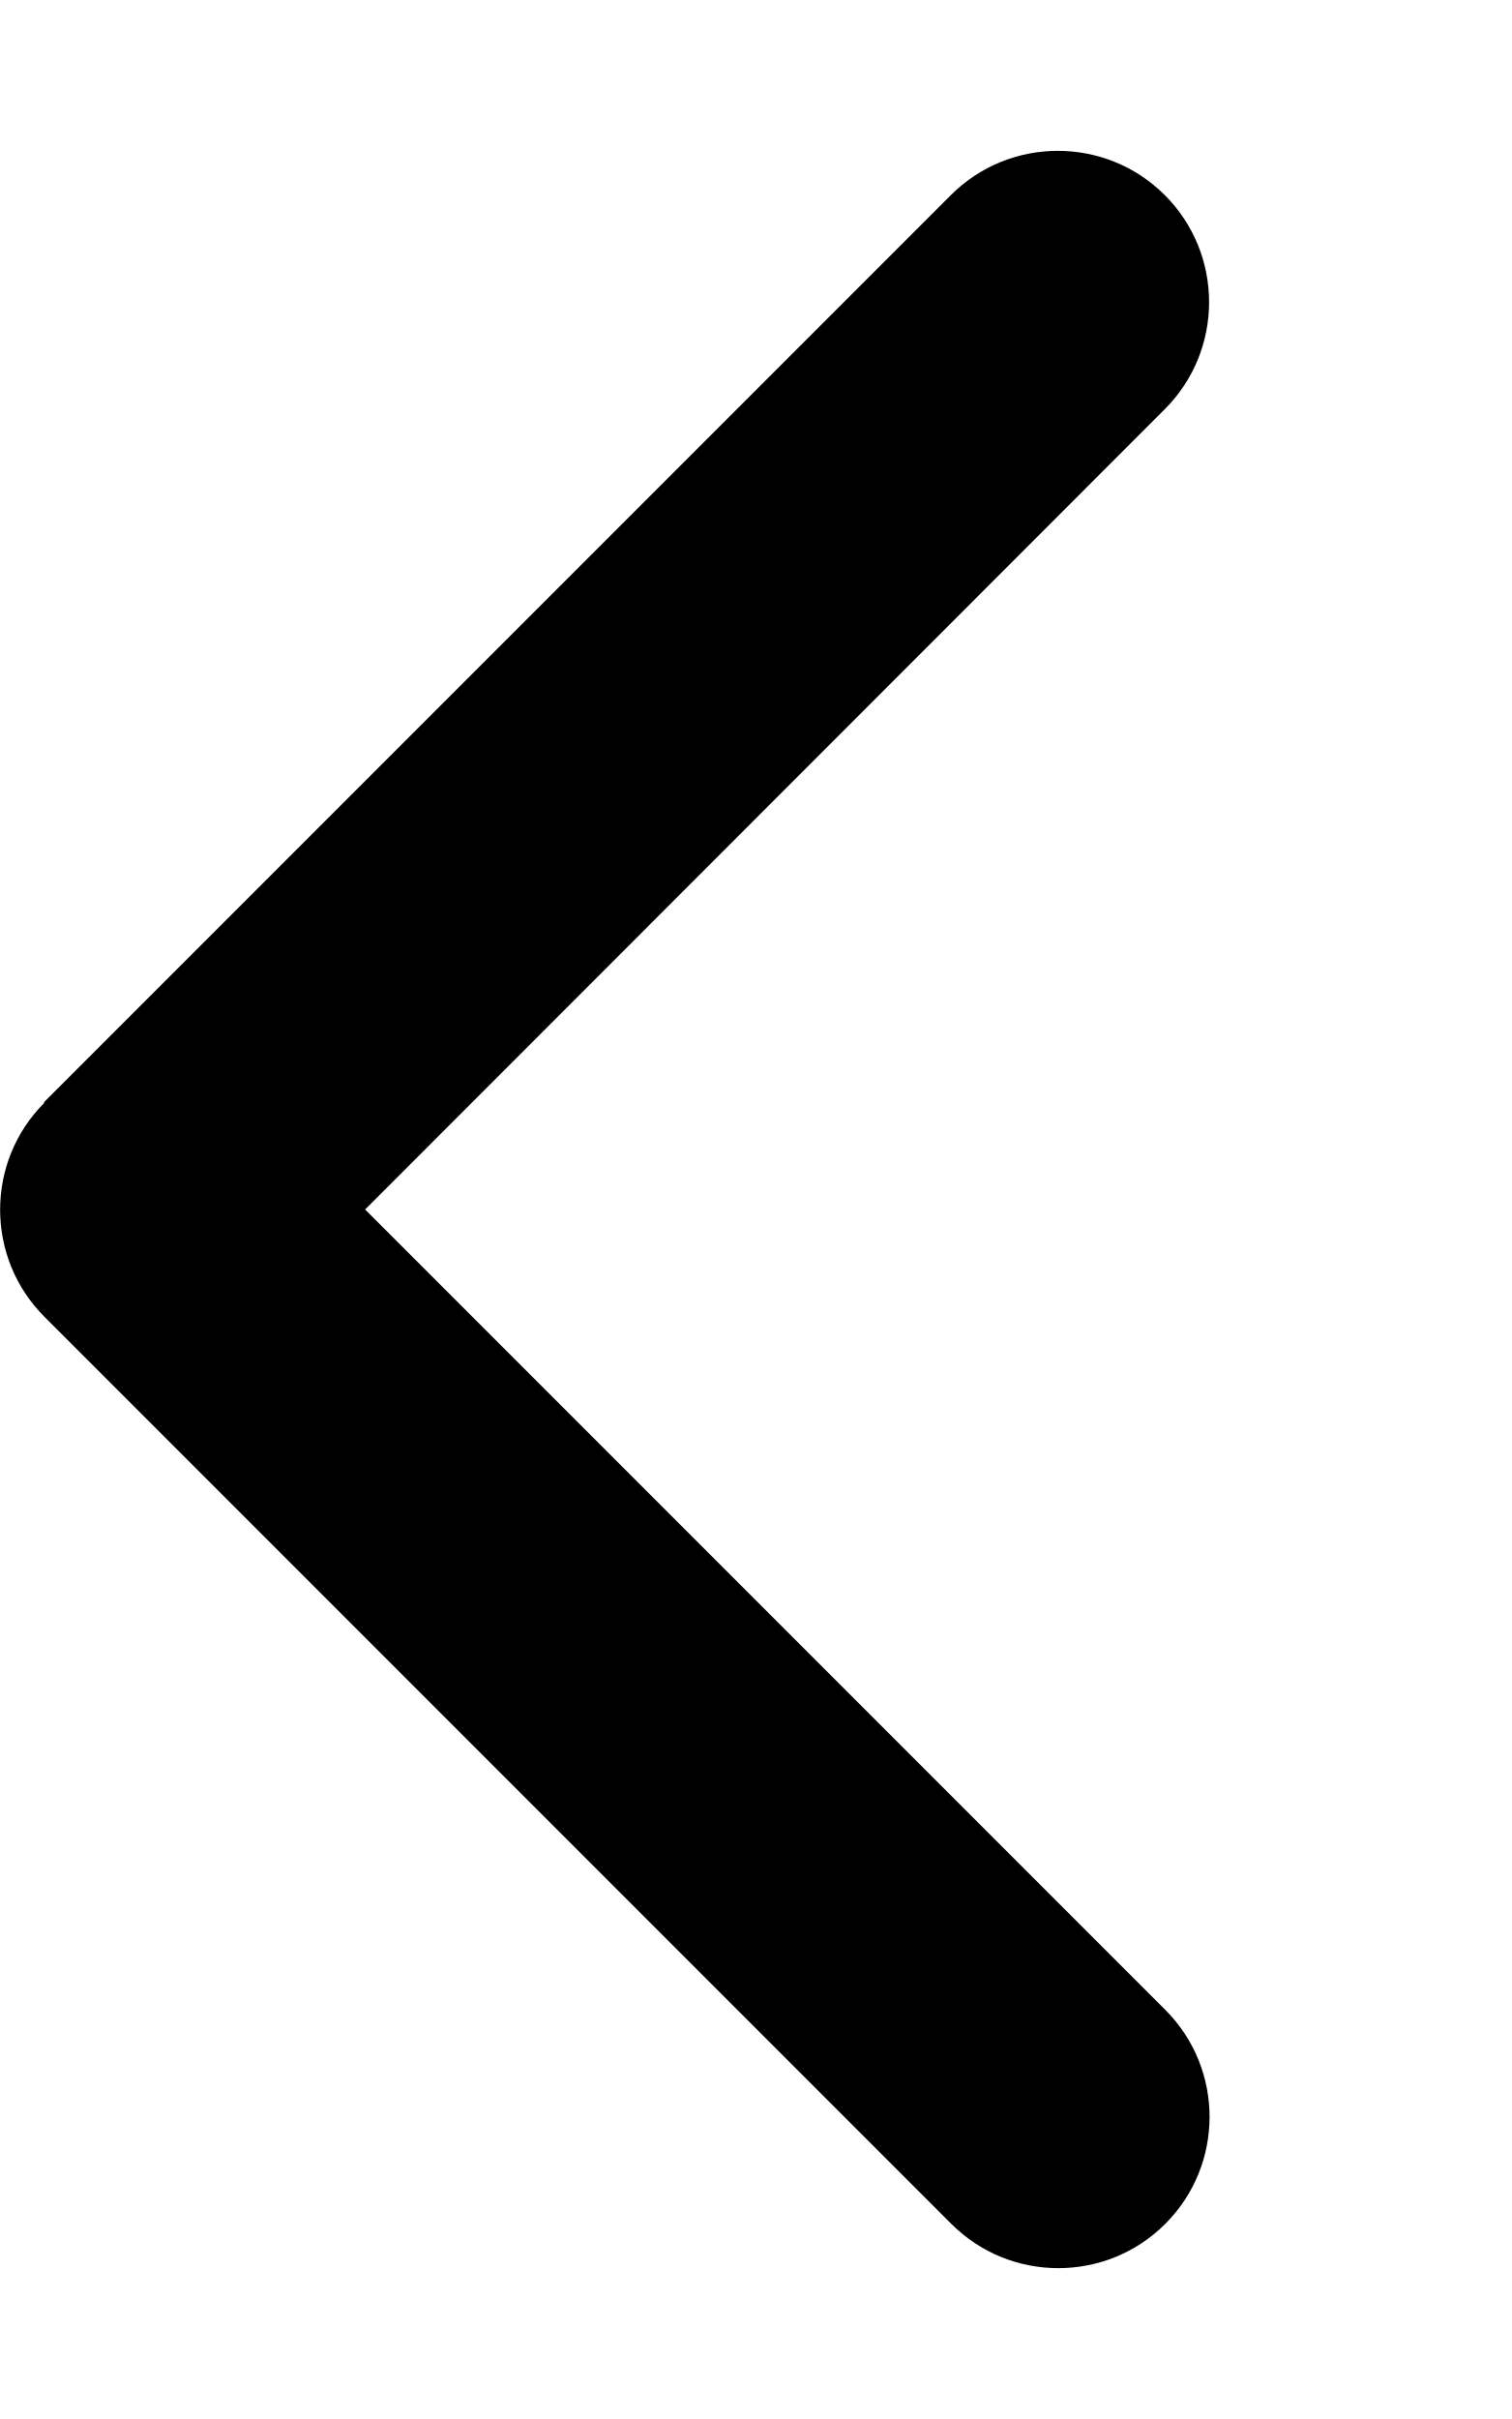
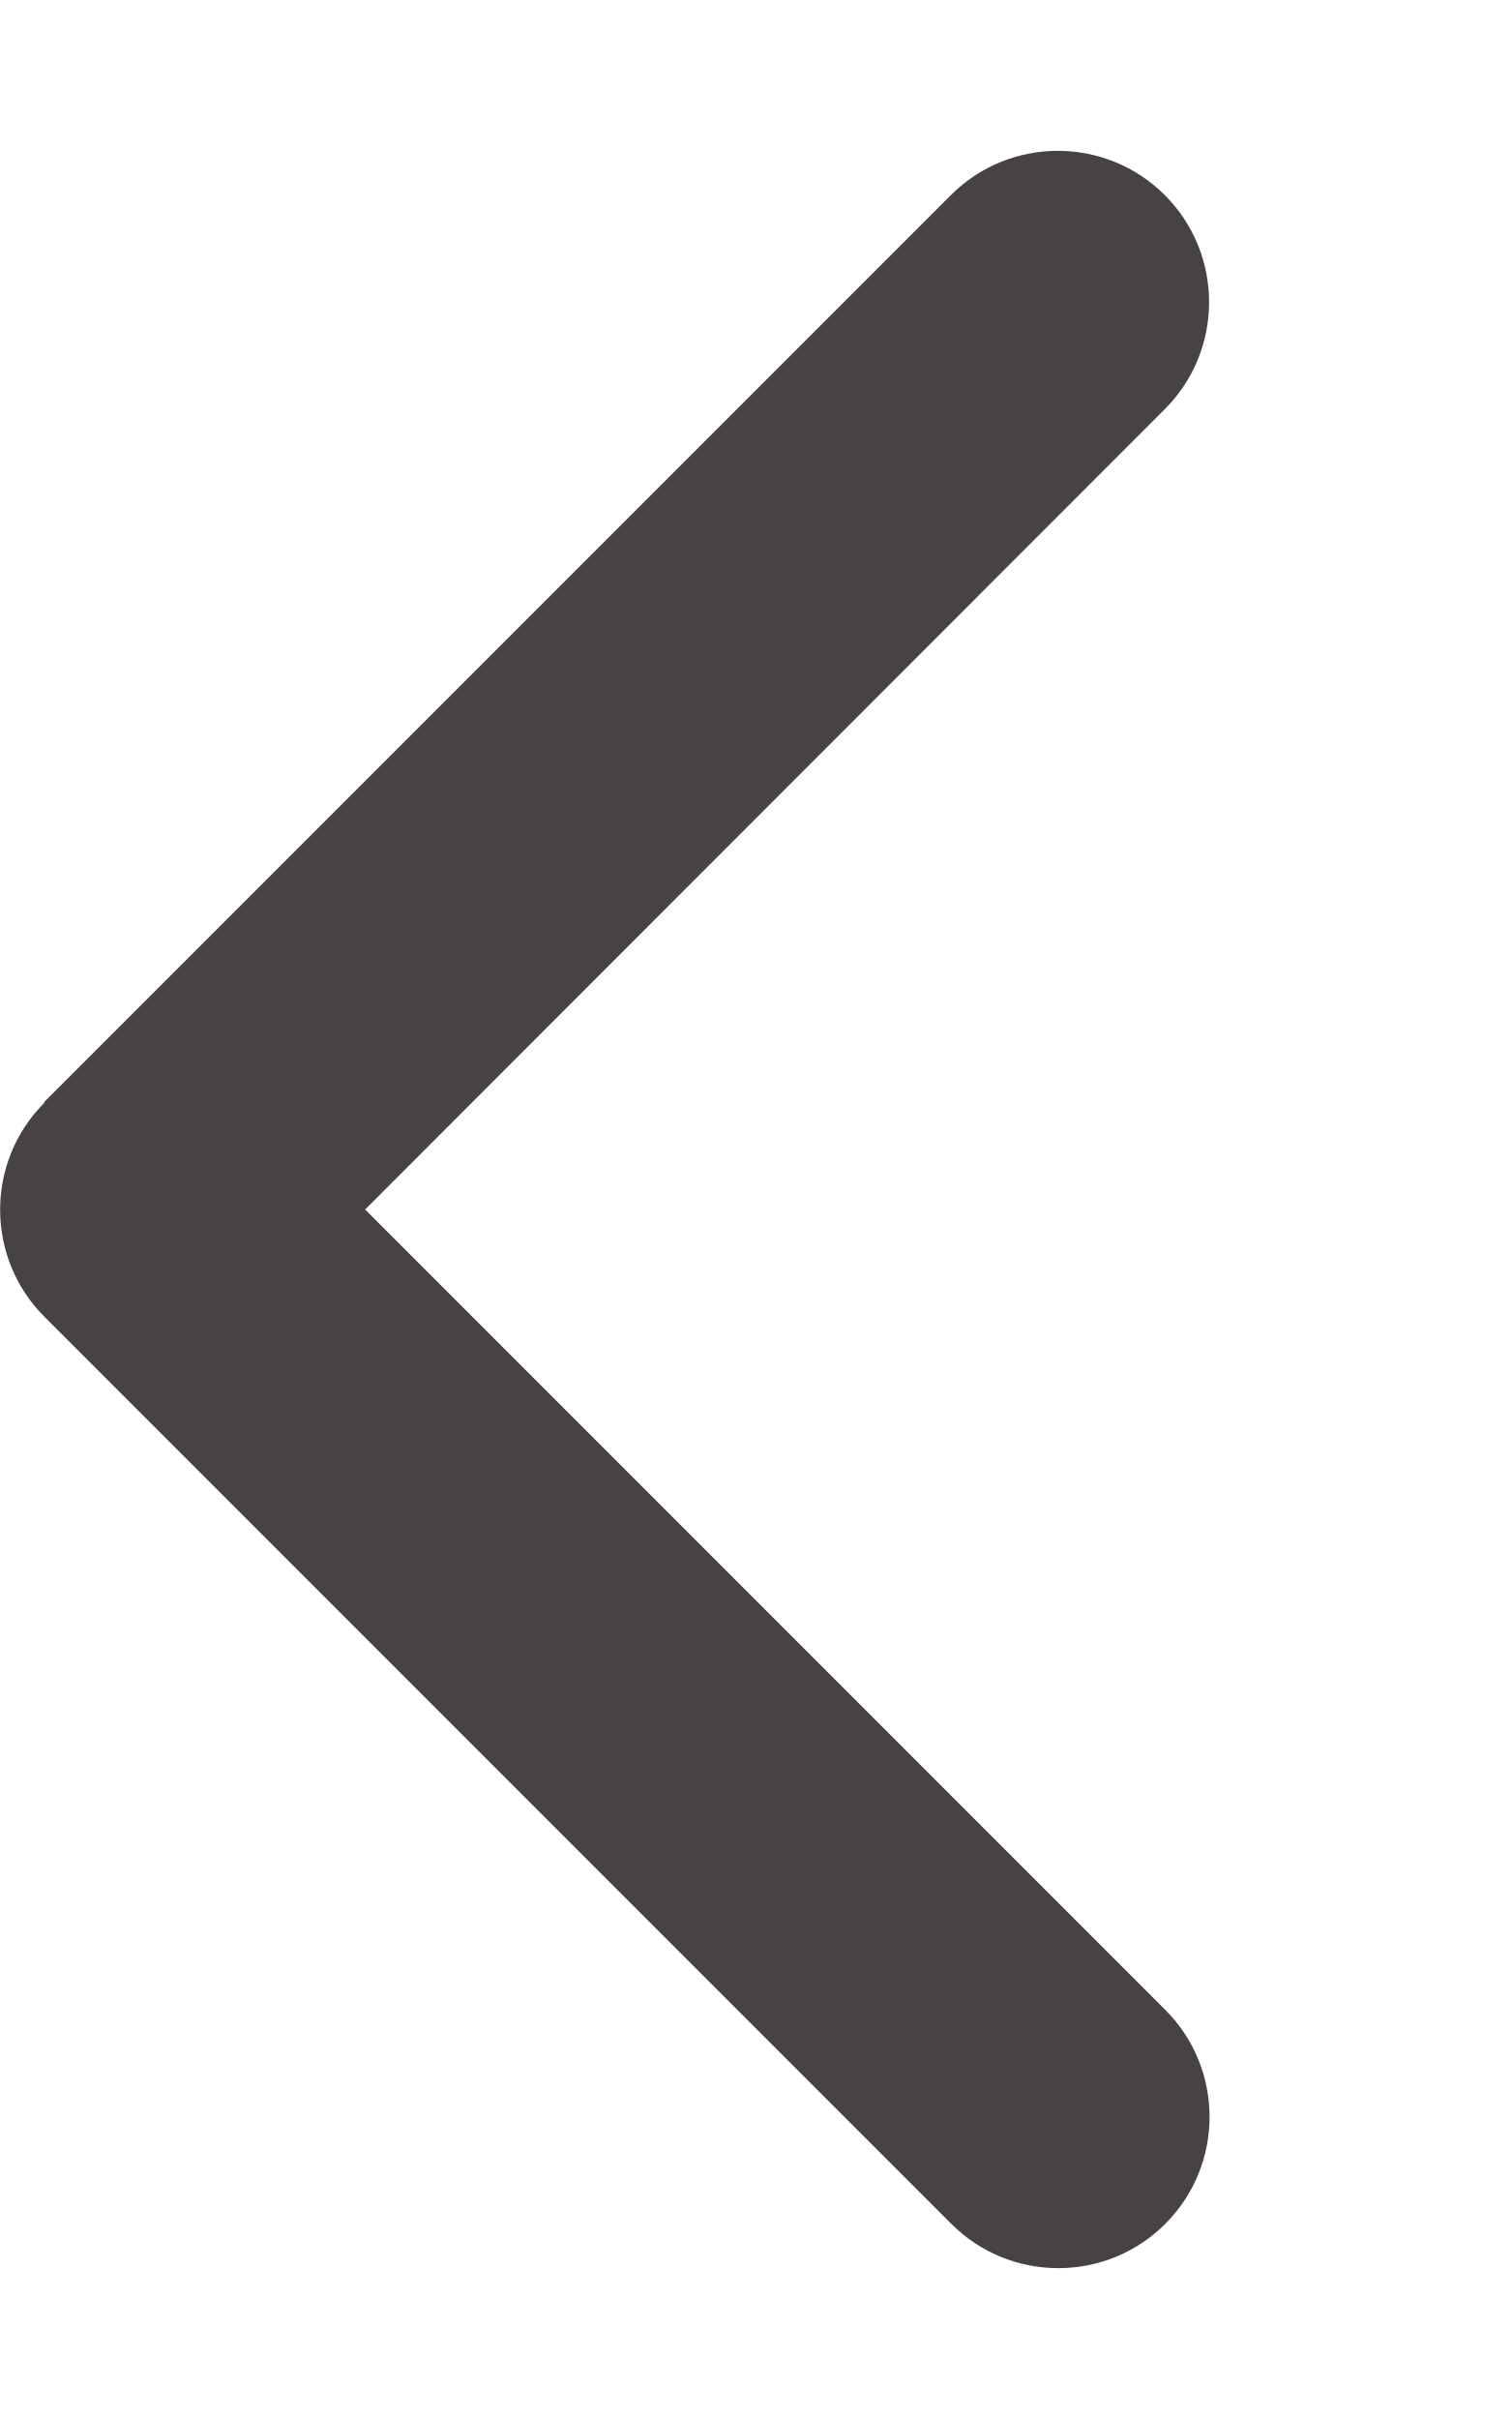
- <svg xmlns="http://www.w3.org/2000/svg" viewBox="0 0 320 512">
+ <svg xmlns="http://www.w3.org/2000/svg" viewBox="0 0 320 512" fill="#474343">
  <path d="M9.4 233.4c-12.5 12.5-12.5 32.8 0 45.3l192 192c12.5 12.5 32.8 12.5 45.3 0s12.5-32.8 0-45.3L77.3 256 246.6 86.6c12.5-12.5 12.5-32.8 0-45.3s-32.8-12.5-45.3 0l-192 192z" />
</svg>
